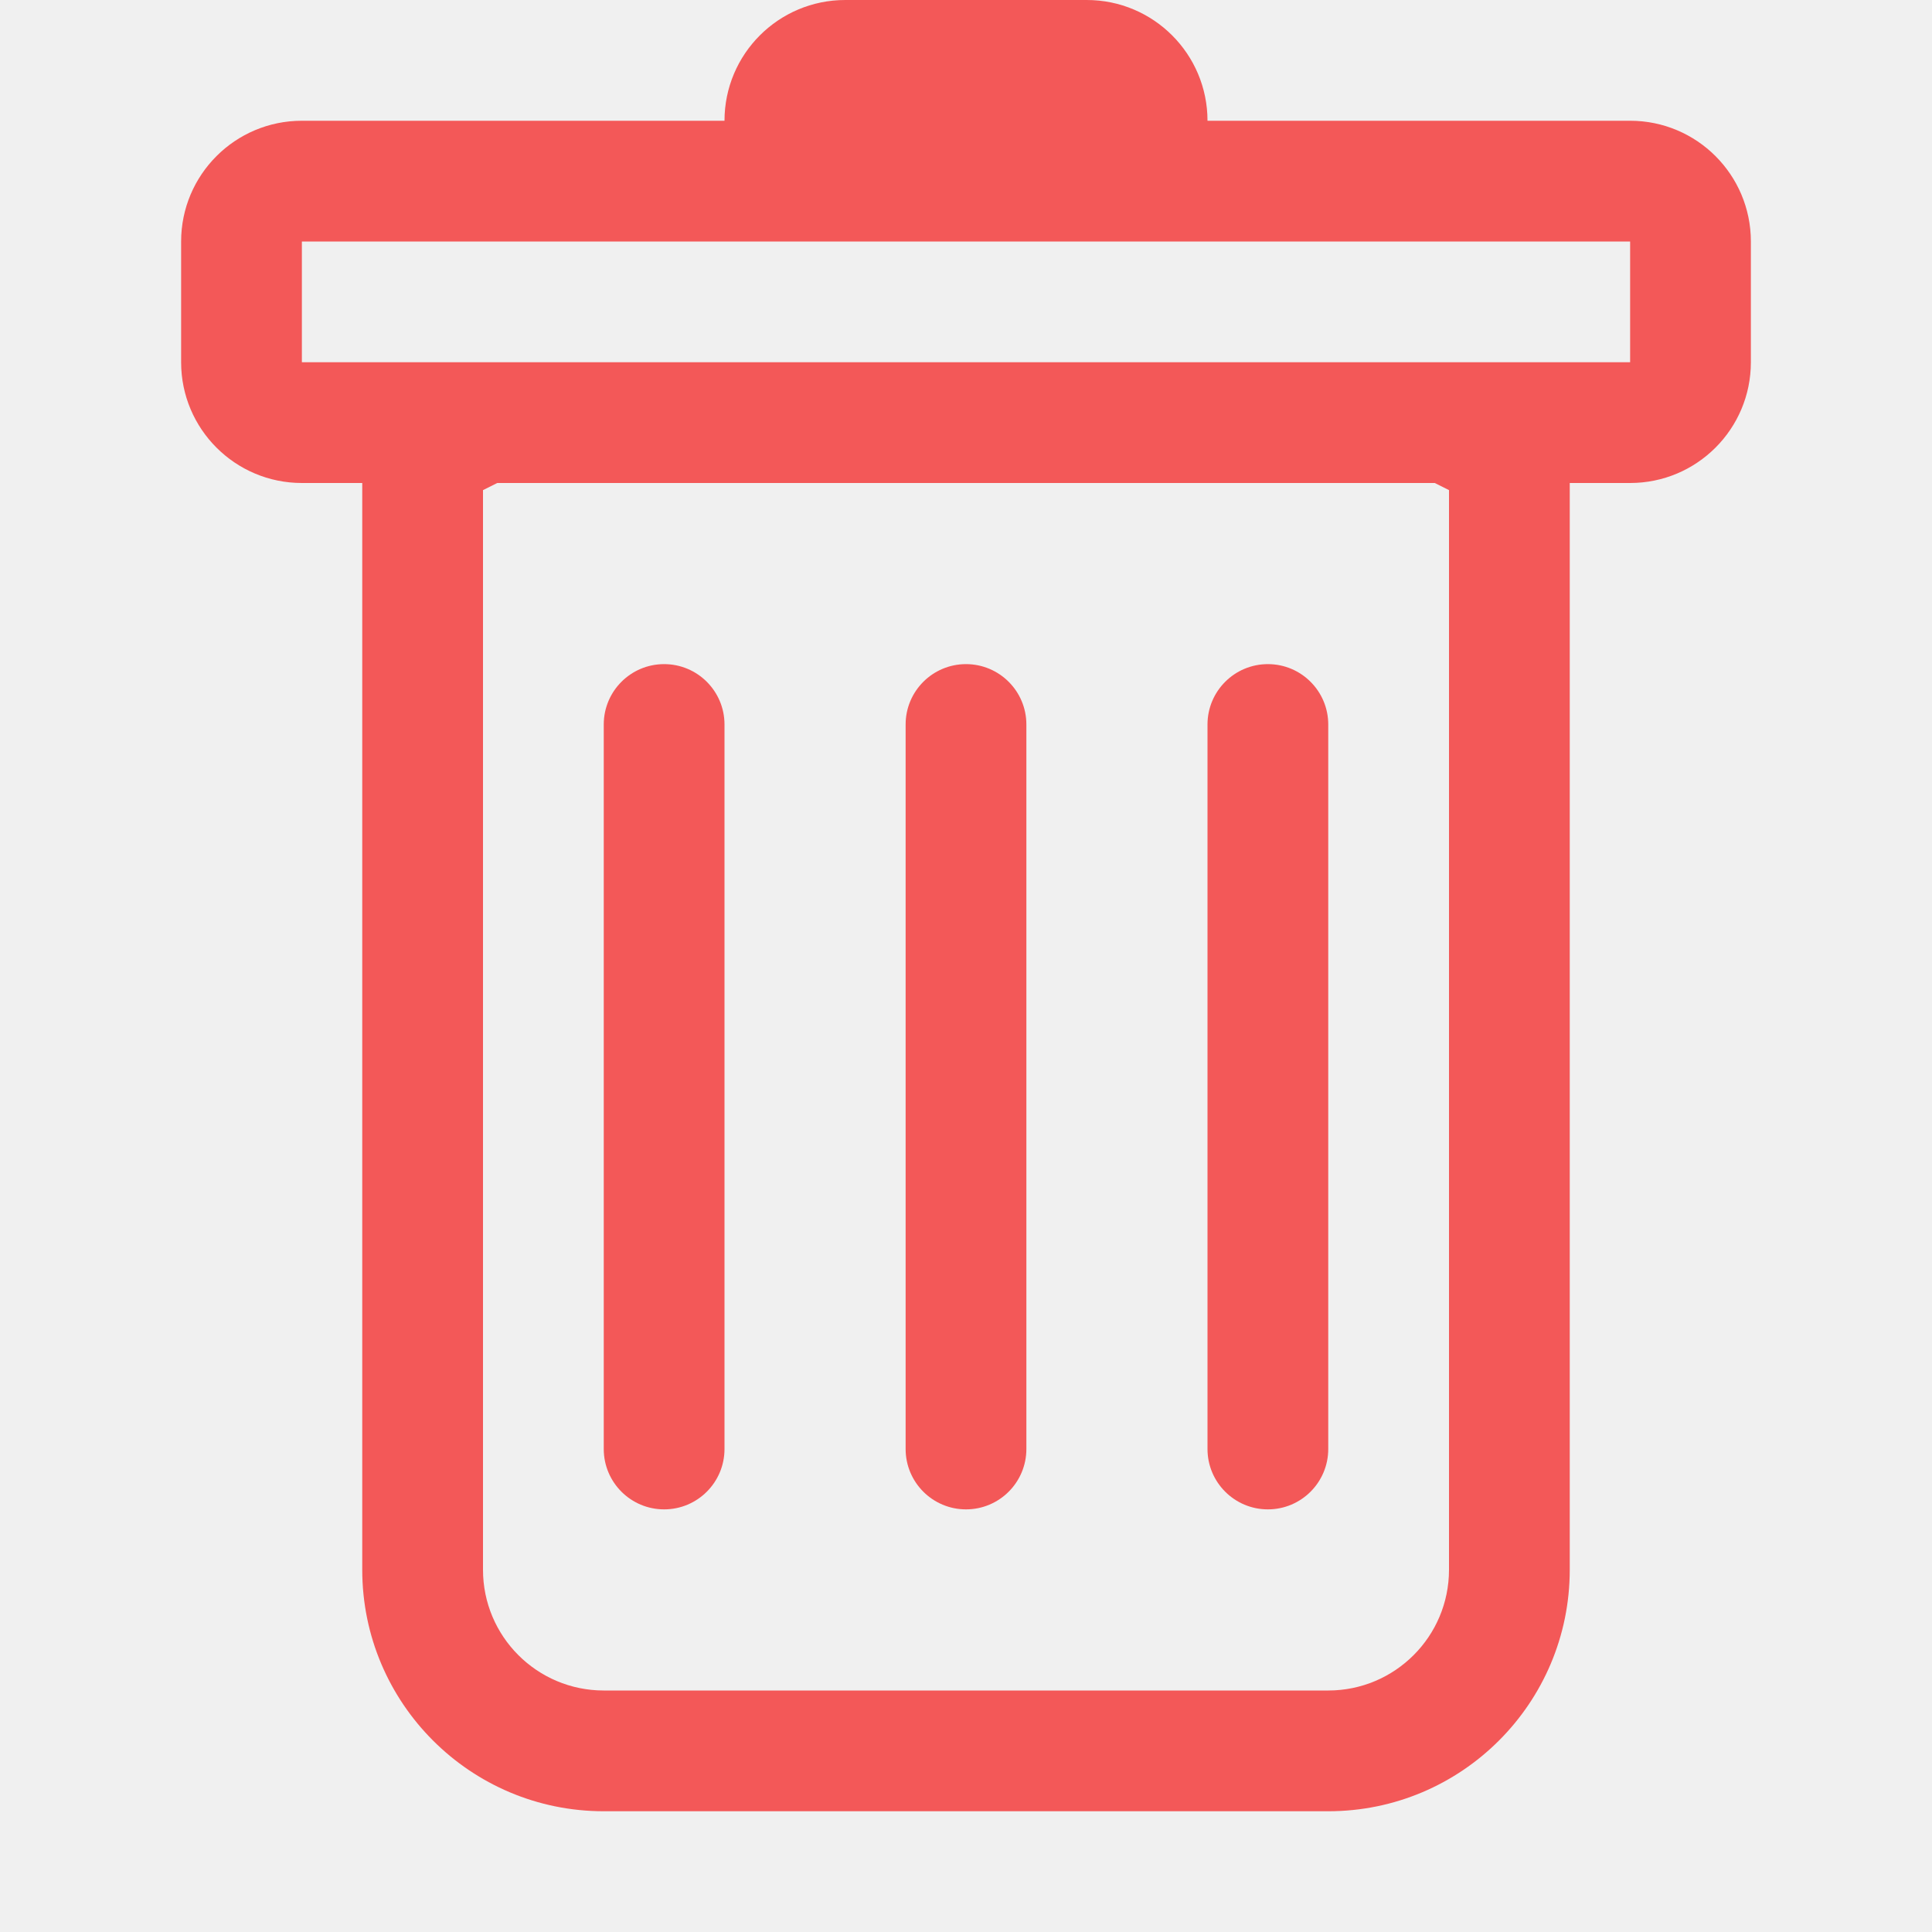
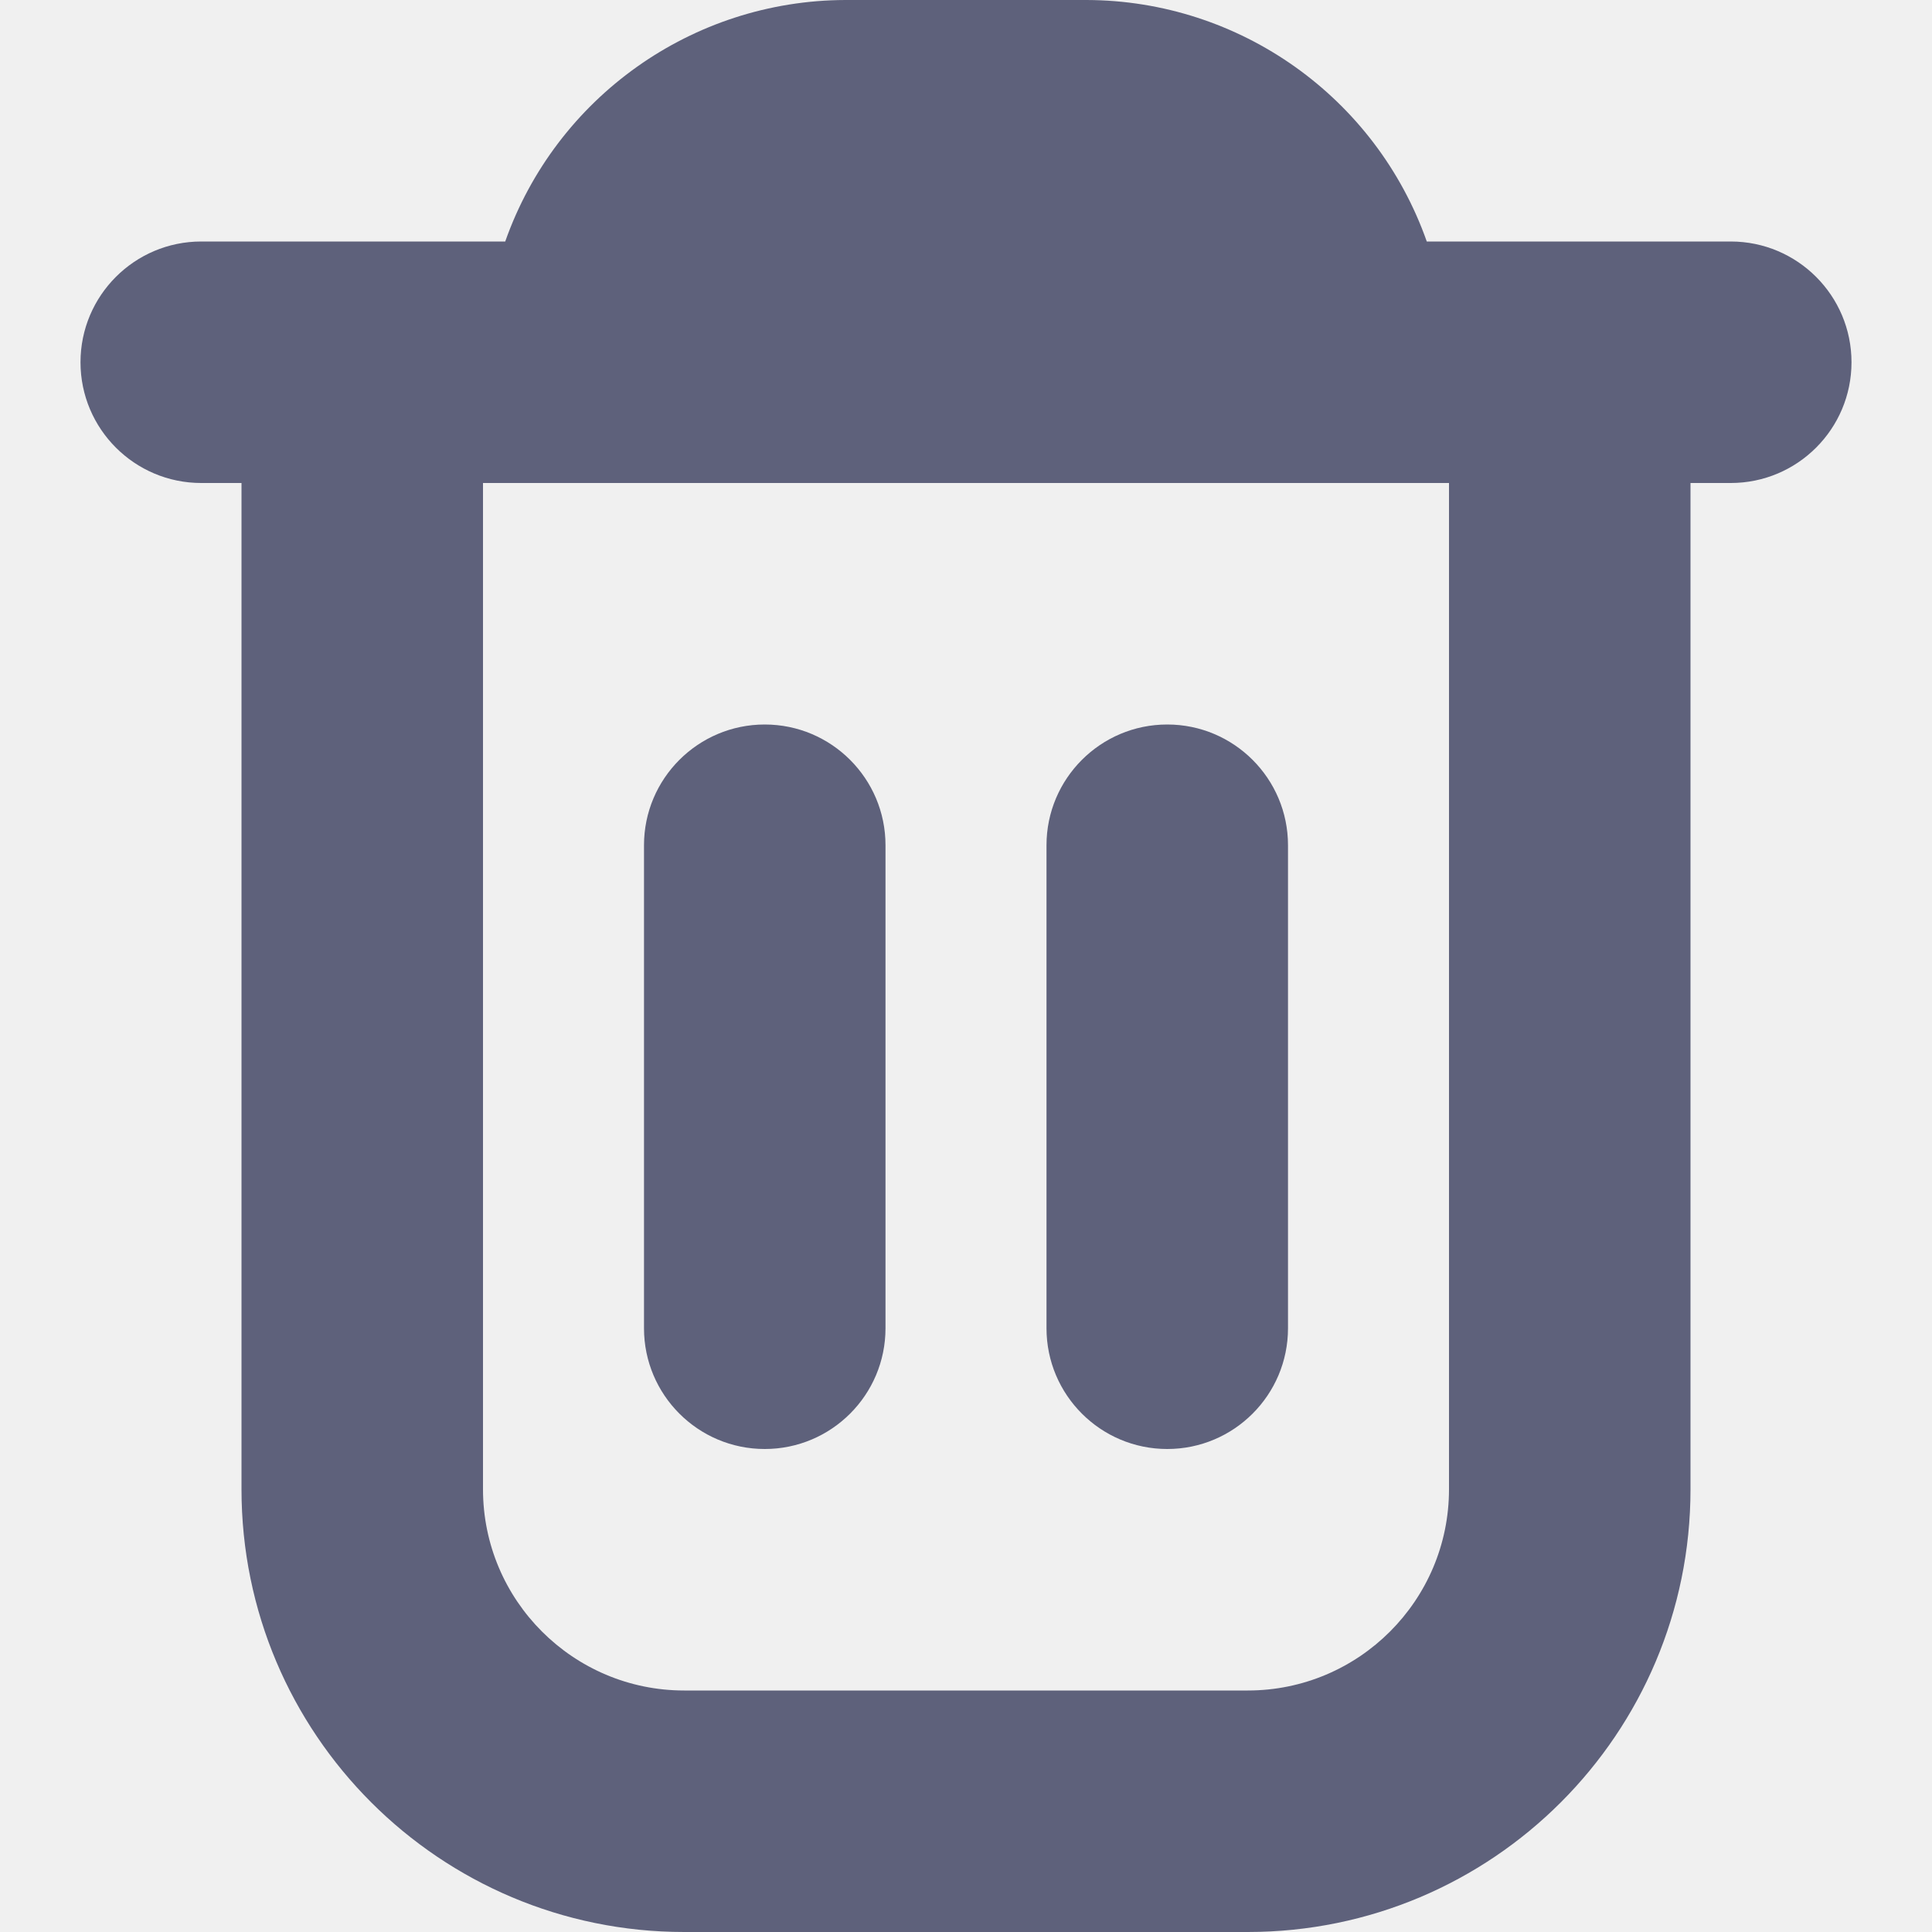
- <svg xmlns="http://www.w3.org/2000/svg" width="16" height="16" fill="#f35858" class="bi bi-trash" viewBox="0 0 16 16">
-   <path d="M5.5 5.5A.5.5 0 0 1 6 6v6a.5.5 0 0 1-1 0V6a.5.5 0 0 1 .5-.5zm2.5 0a.5.5 0 0 1 .5.5v6a.5.5 0 0 1-1 0V6a.5.5 0 0 1 .5-.5zm3 .5a.5.5 0 0 0-1 0v6a.5.5 0 0 0 1 0V6z" />
-   <path fill-rule="evenodd" d="M14.5 3a1 1 0 0 1-1 1H13v9a2 2 0 0 1-2 2H5a2 2 0 0 1-2-2V4h-.5a1 1 0 0 1-1-1V2a1 1 0 0 1 1-1H6a1 1 0 0 1 1-1h2a1 1 0 0 1 1 1h3.5a1 1 0 0 1 1 1v1zM4.118 4 4 4.059V13a1 1 0 0 0 1 1h6a1 1 0 0 0 1-1V4.059L11.882 4H4.118zM2.5 3V2h11v1h-11z" />
+ <svg xmlns="http://www.w3.org/2000/svg" width="12" height="12" viewBox="0 0 12 12" fill="none">
+   <g clip-path="url(#clip0_2773_784)">
+     <path fill-rule="evenodd" clip-rule="evenodd" d="M11.5 2.25C11.5 1.836 11.164 1.5 10.75 1.5H8.862C8.546 0.604 7.7 0.003 6.75 0H5.25C4.3 0.003 3.454 0.604 3.138 1.5H1.25C0.836 1.5 0.5 1.836 0.5 2.25C0.5 2.664 0.836 3 1.25 3H1.5V9.25C1.5 10.769 2.731 12 4.25 12H7.75C9.269 12 10.5 10.769 10.5 9.25V3H10.75C11.164 3 11.5 2.664 11.5 2.25ZM9 9.25C9 9.94 8.44 10.5 7.75 10.5H4.25C3.56 10.5 3 9.94 3 9.25V3H9V9.25ZM4.75 9C5.164 9 5.5 8.664 5.5 8.25V5.25C5.5 4.836 5.164 4.5 4.75 4.5C4.336 4.5 4 4.836 4 5.25V8.25C4 8.664 4.336 9 4.75 9ZM8 8.25C8 8.664 7.664 9 7.25 9C6.836 9 6.5 8.664 6.5 8.25V5.25C6.5 4.836 6.836 4.5 7.25 4.5C7.664 4.5 8 4.836 8 5.25V8.25Z" fill="#5E617B" />
+   </g>
+   <defs>
+     <clipPath id="clip0_2773_784">
+       <rect width="12" height="12" fill="white" />
+     </clipPath>
+   </defs>
</svg>
